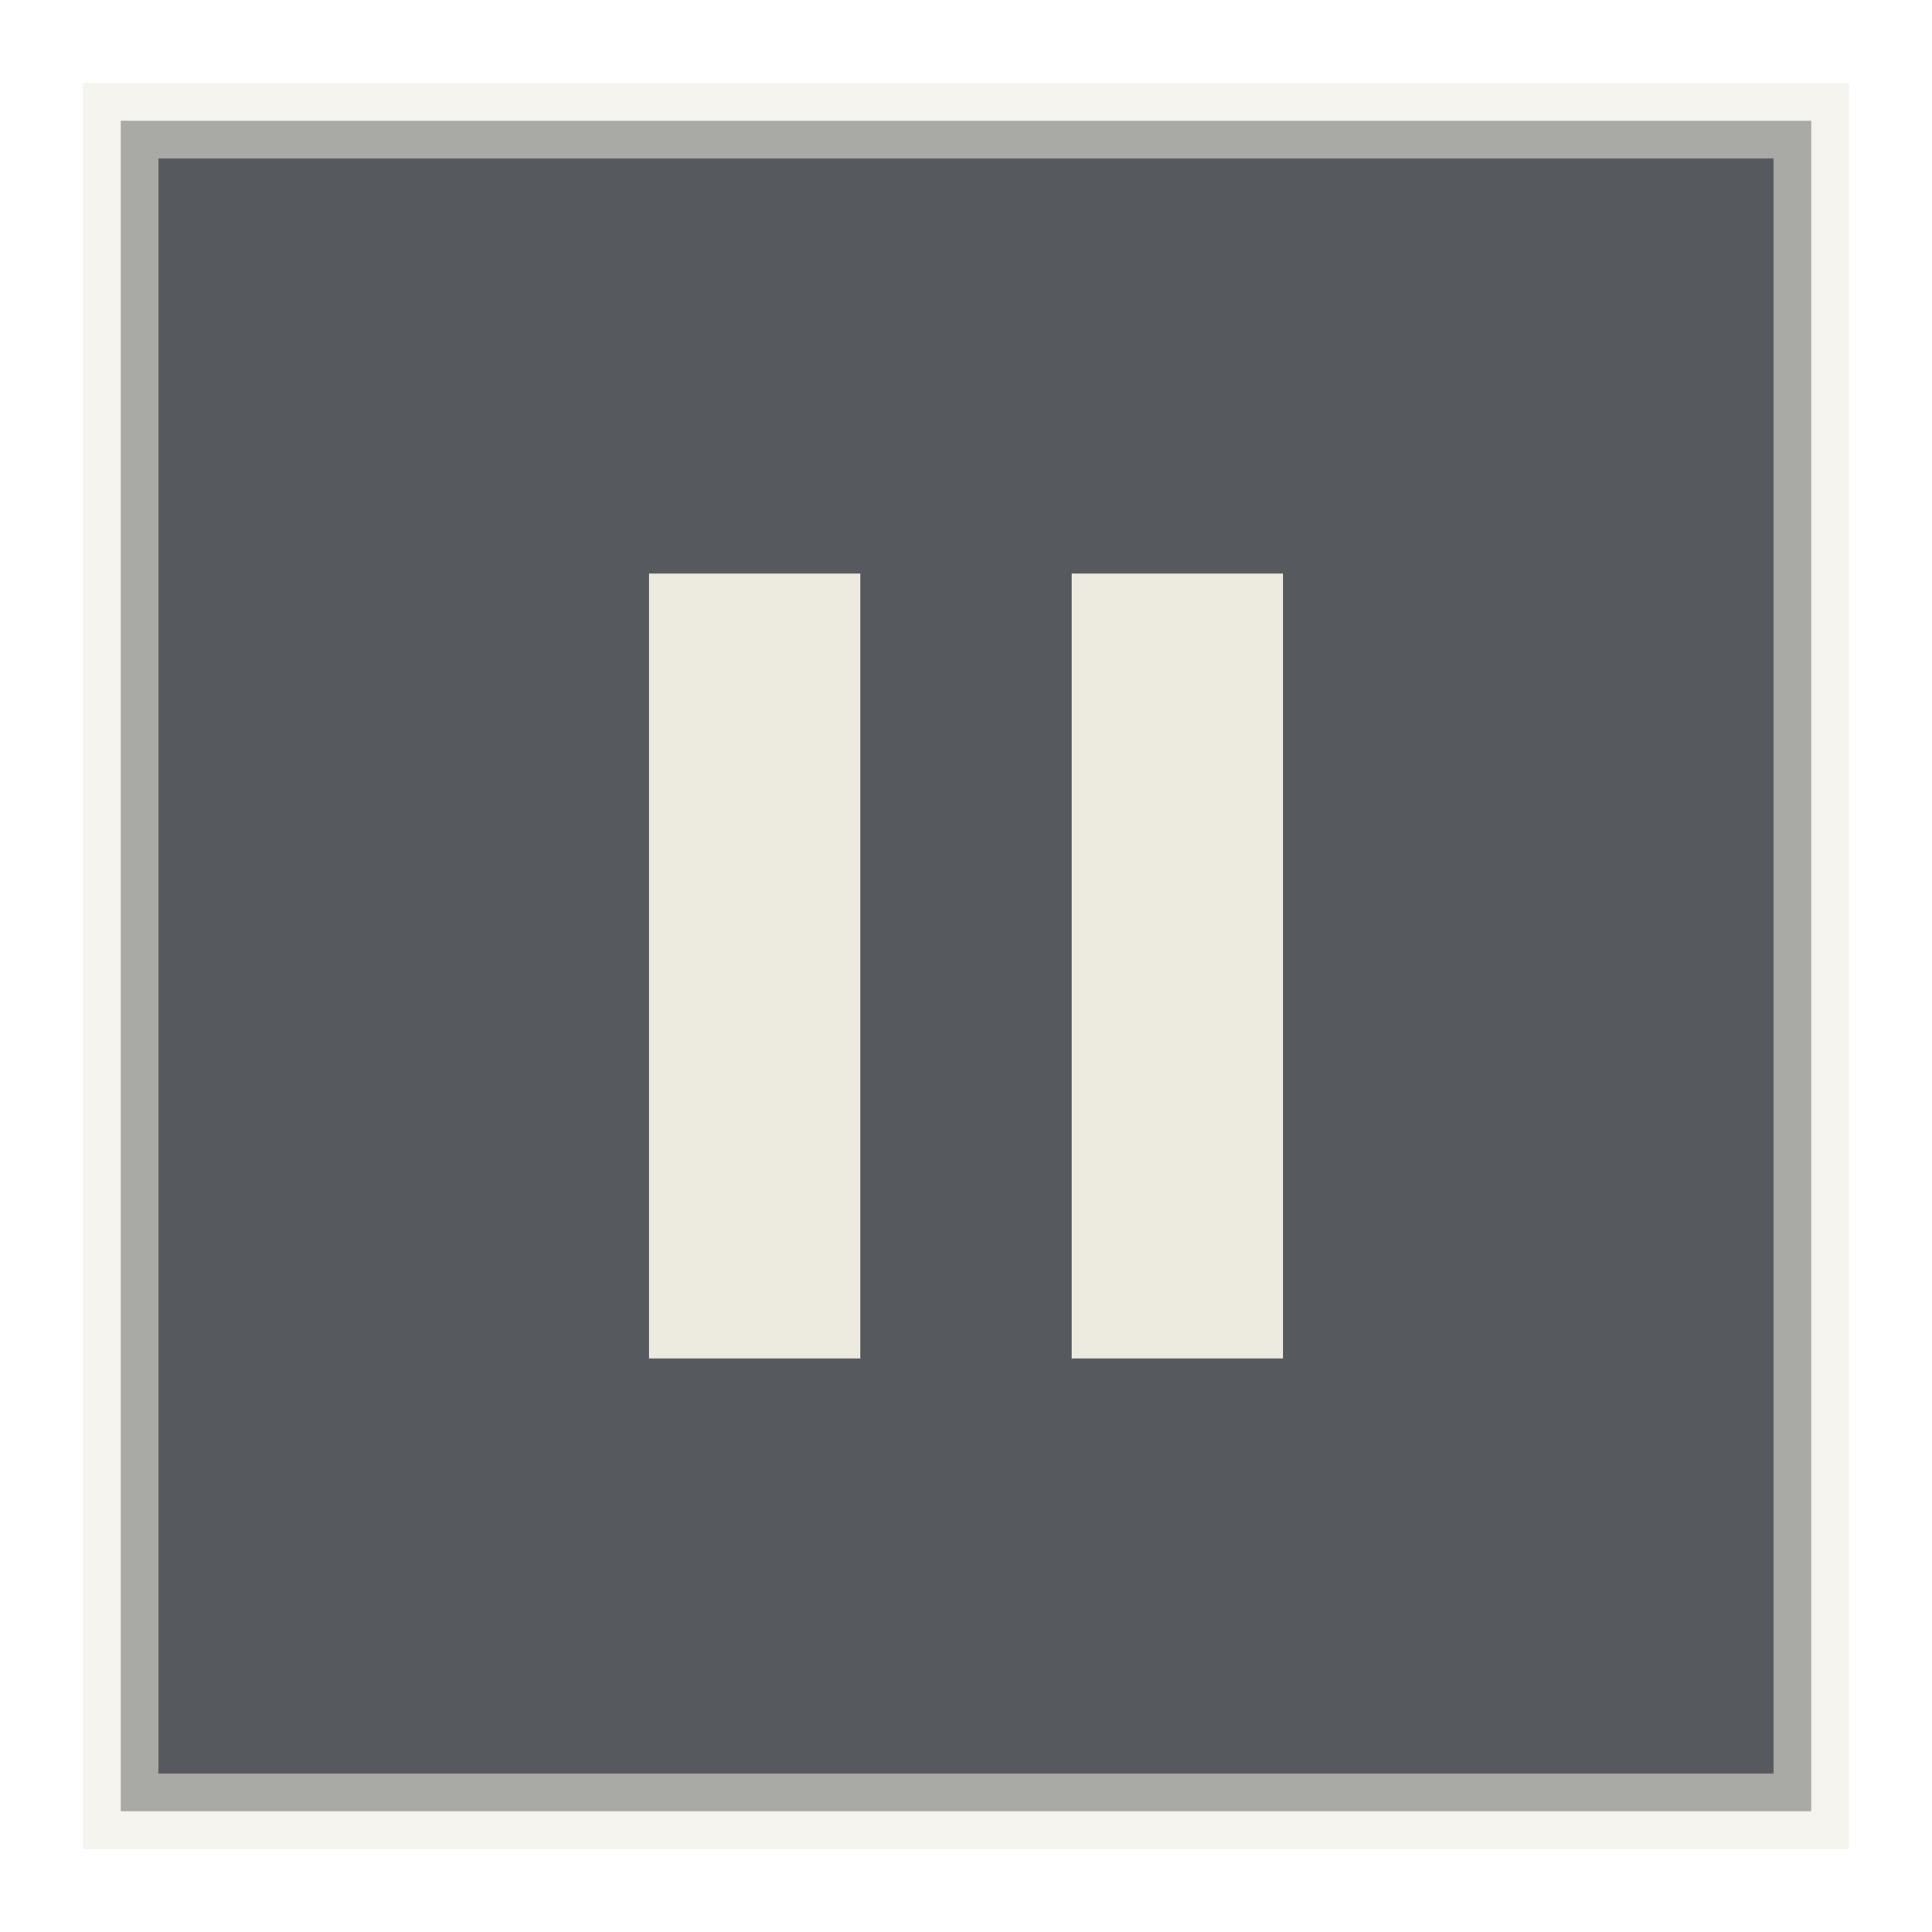
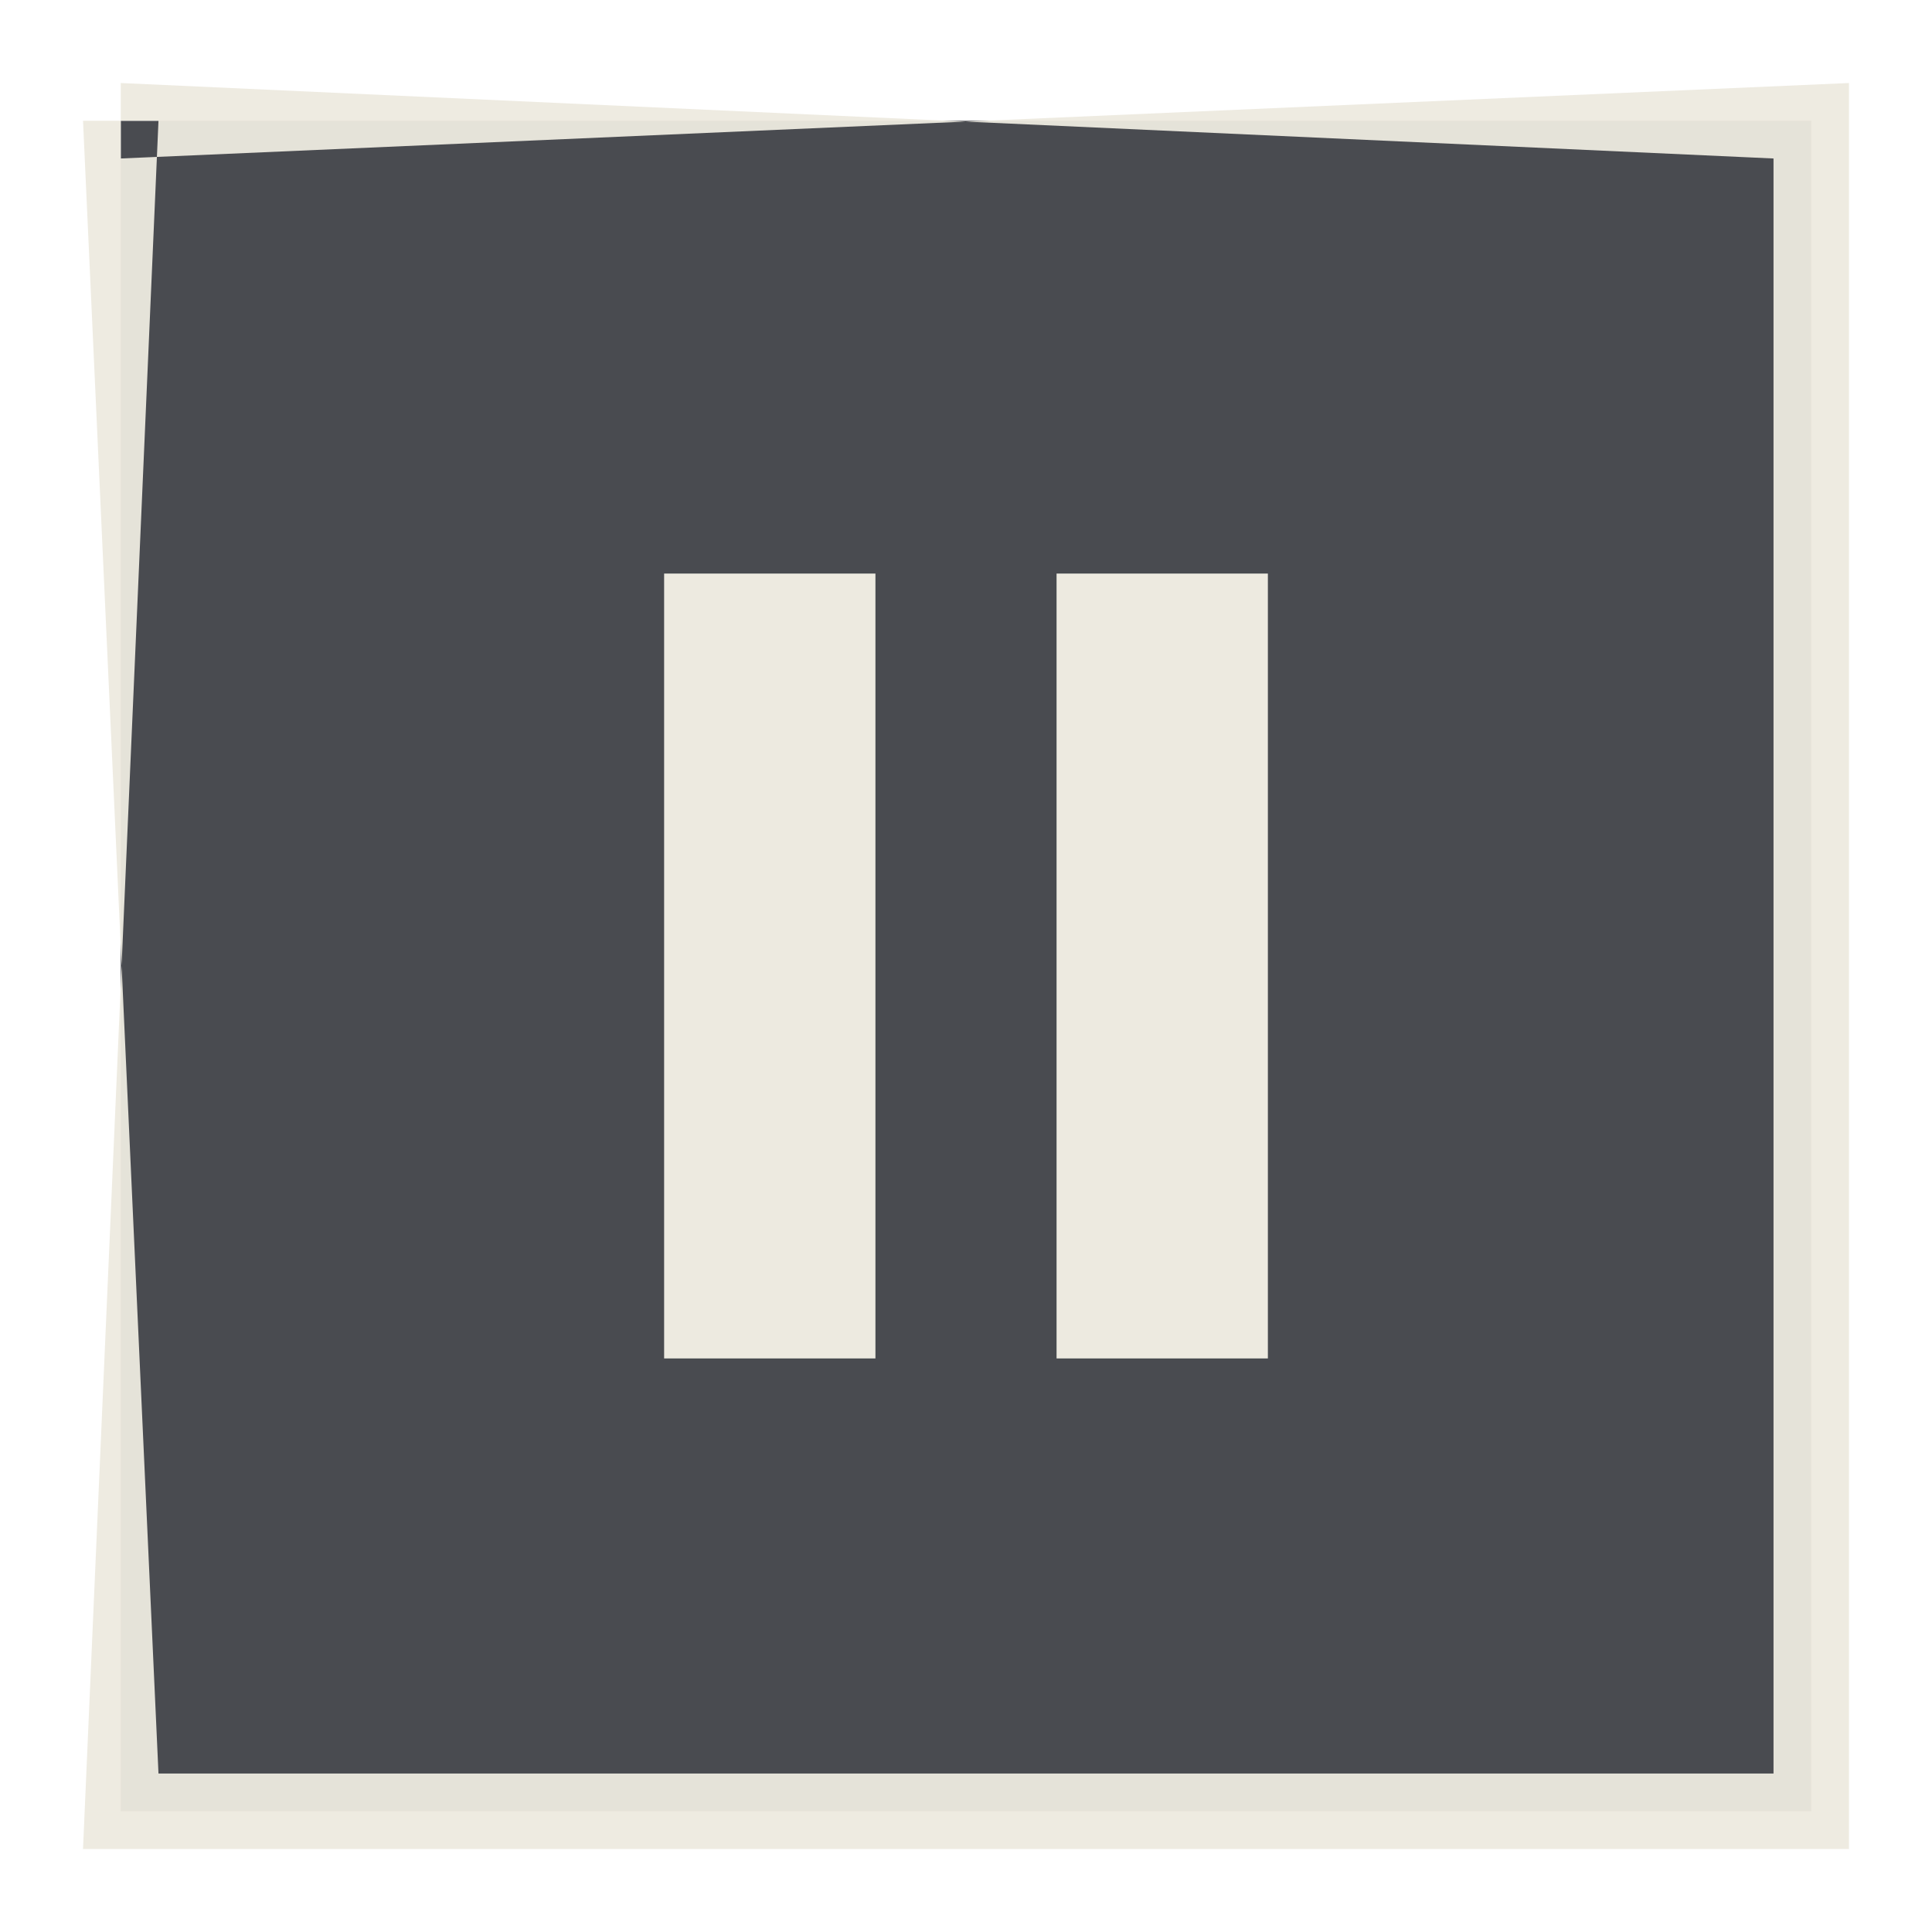
<svg xmlns="http://www.w3.org/2000/svg" viewBox="0 0 64 64" width="64" height="64">
-   <rect x="4" y="4" width="56" height="56" fill="#16191F" fill-opacity="0.72" stroke="#EDEAE0" stroke-opacity="0.55" stroke-width="2.5" />
-   <rect x="21.5" y="19" width="7" height="26" fill="#EDEAE0" />
-   <rect x="35.5" y="19" width="7" height="26" fill="#EDEAE0" />
+   <defs />
+   <path d="M4.00 4.00 L60.00 4.00 L60.00 60.00 L4.00 60.00 Z" fill="#16191F" fill-rule="evenodd" fill-opacity="0.780" />
+   <path d="M4.00 5.25 L61.25 2.75 L61.25 61.25 L2.75 61.25 L5.25 4.00 L2.75 4.00 L5.25 58.75 L58.75 58.75 L58.75 5.25 L4.00 2.75 Z" fill="#EDEAE0" fill-rule="evenodd" fill-opacity="0.950" />
+   <path d="M22.00 19.00 H29.00 V45.00 H22.00 Z" fill="#EDEAE0" fill-rule="evenodd" />
+   <path d="M35.00 19.00 H42.00 V45.00 H35.00 Z" fill="#EDEAE0" fill-rule="evenodd" />
</svg>
